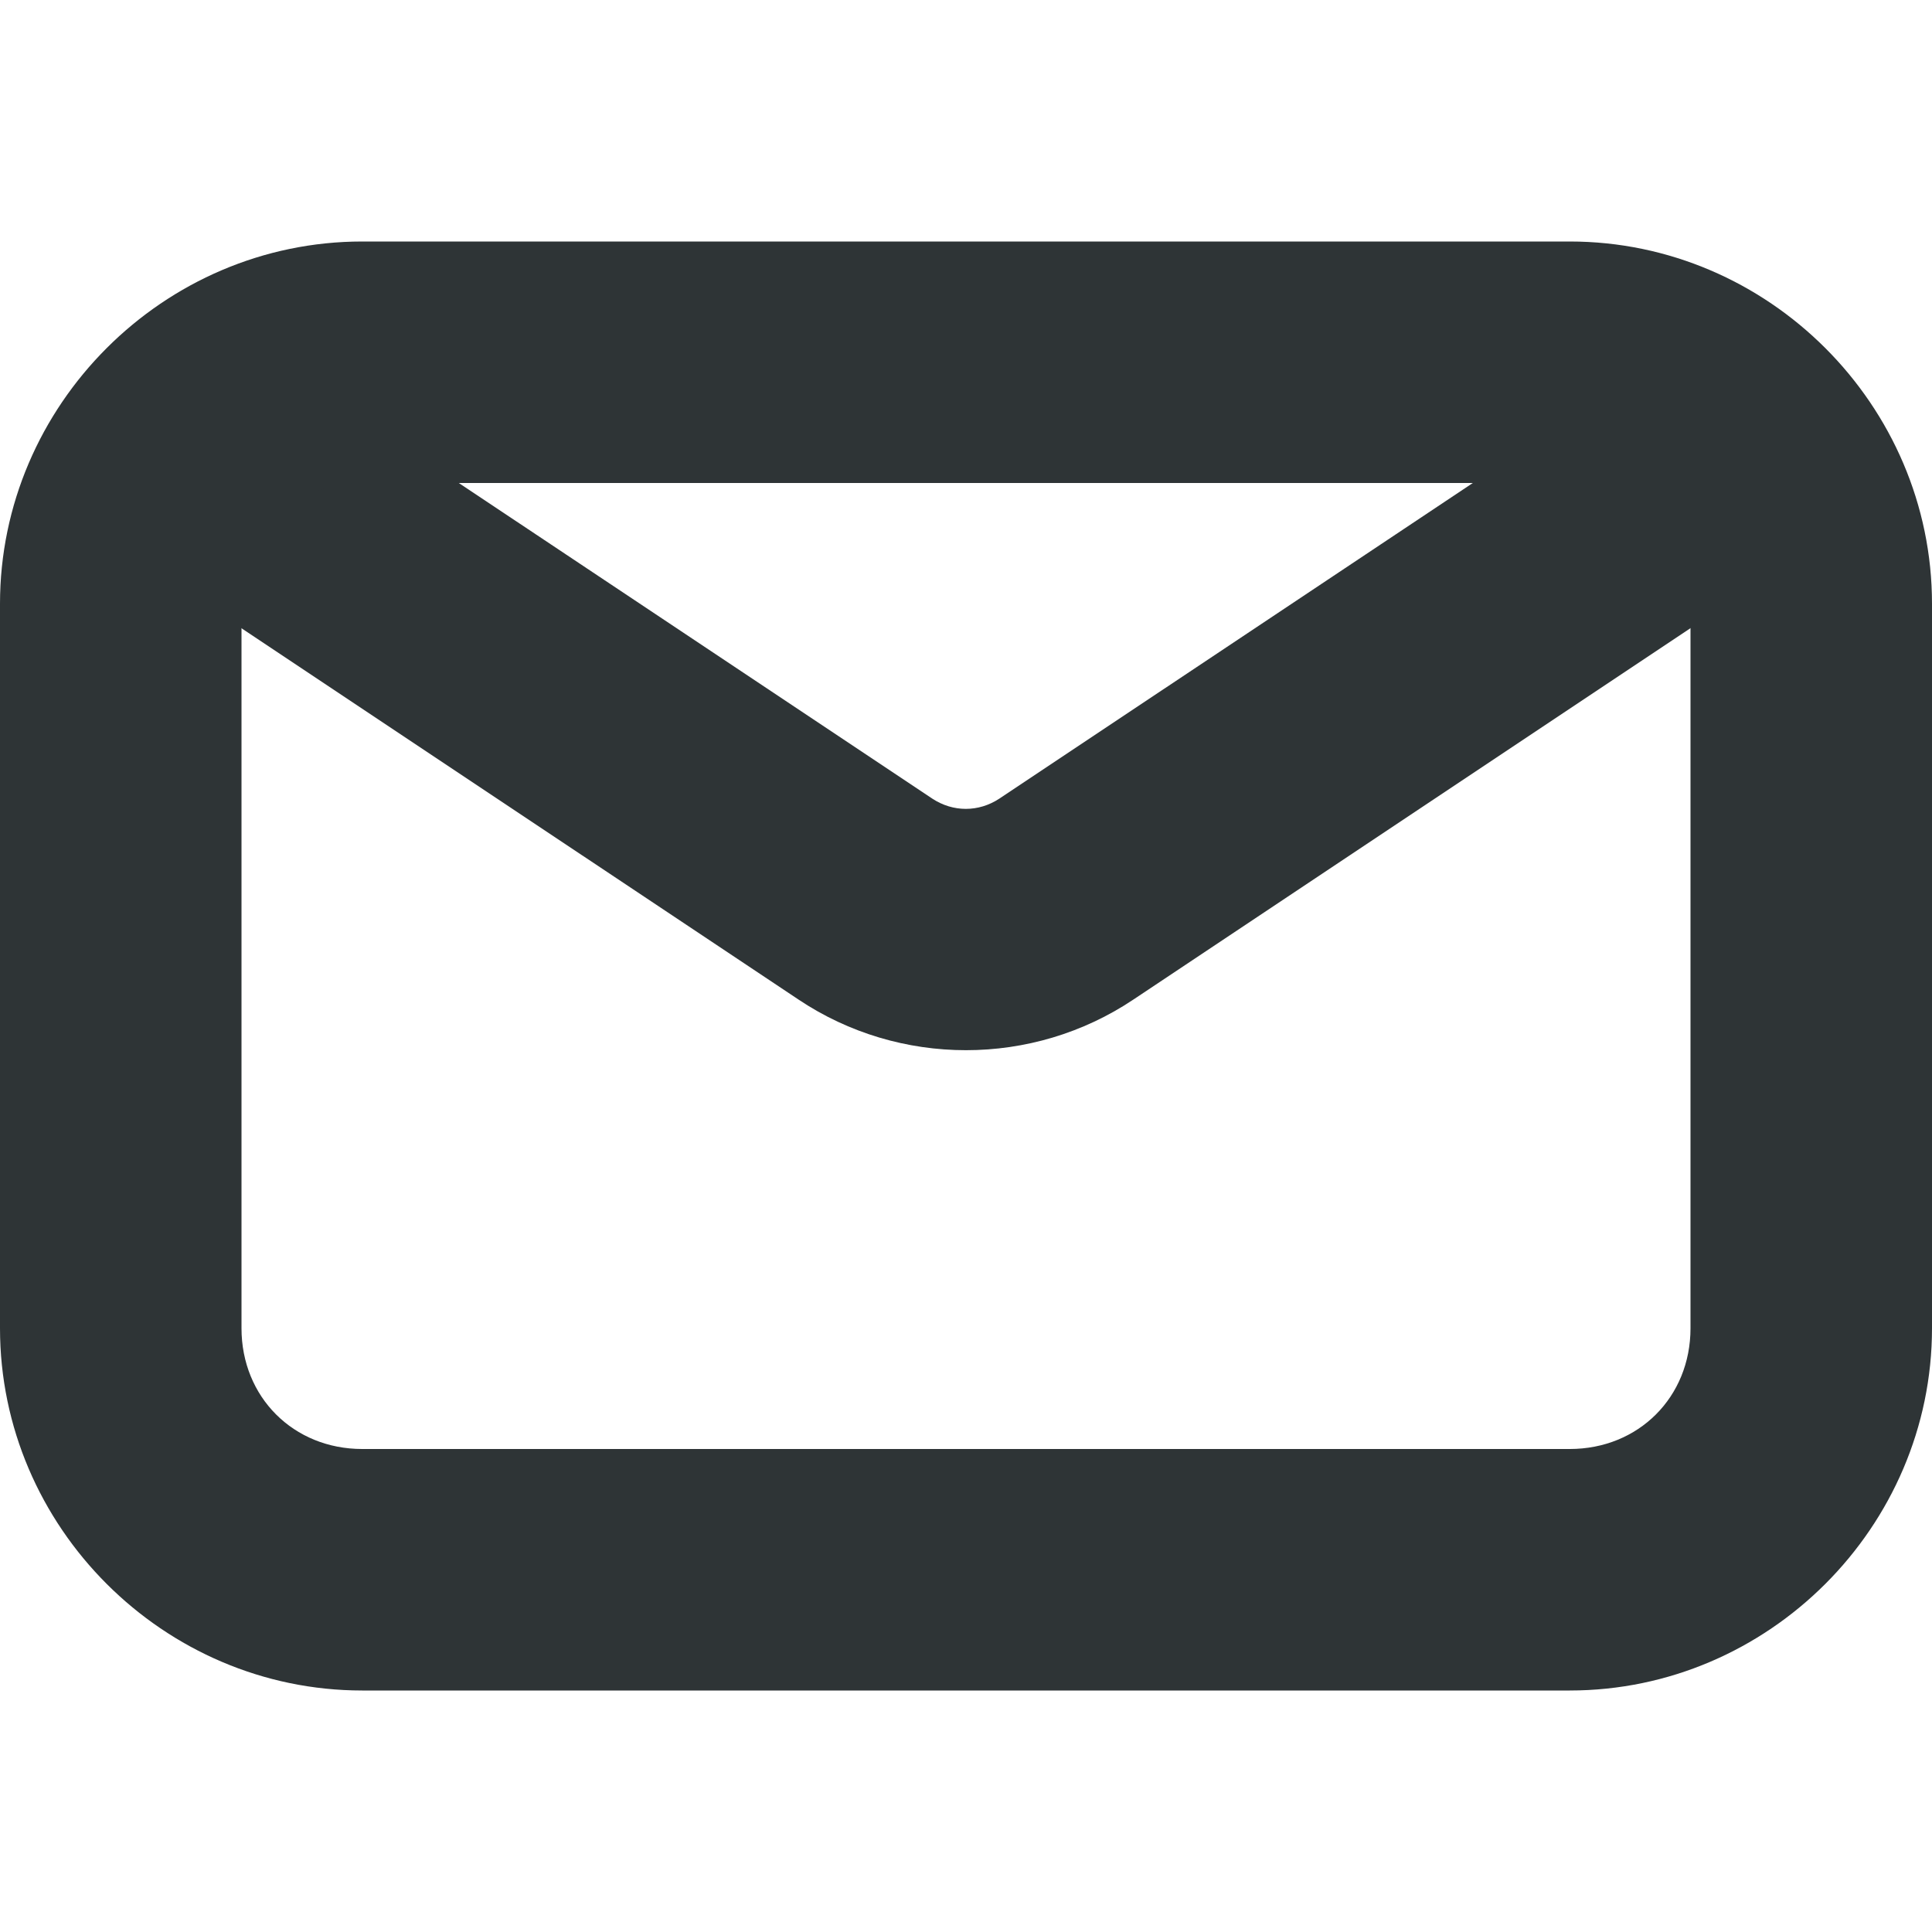
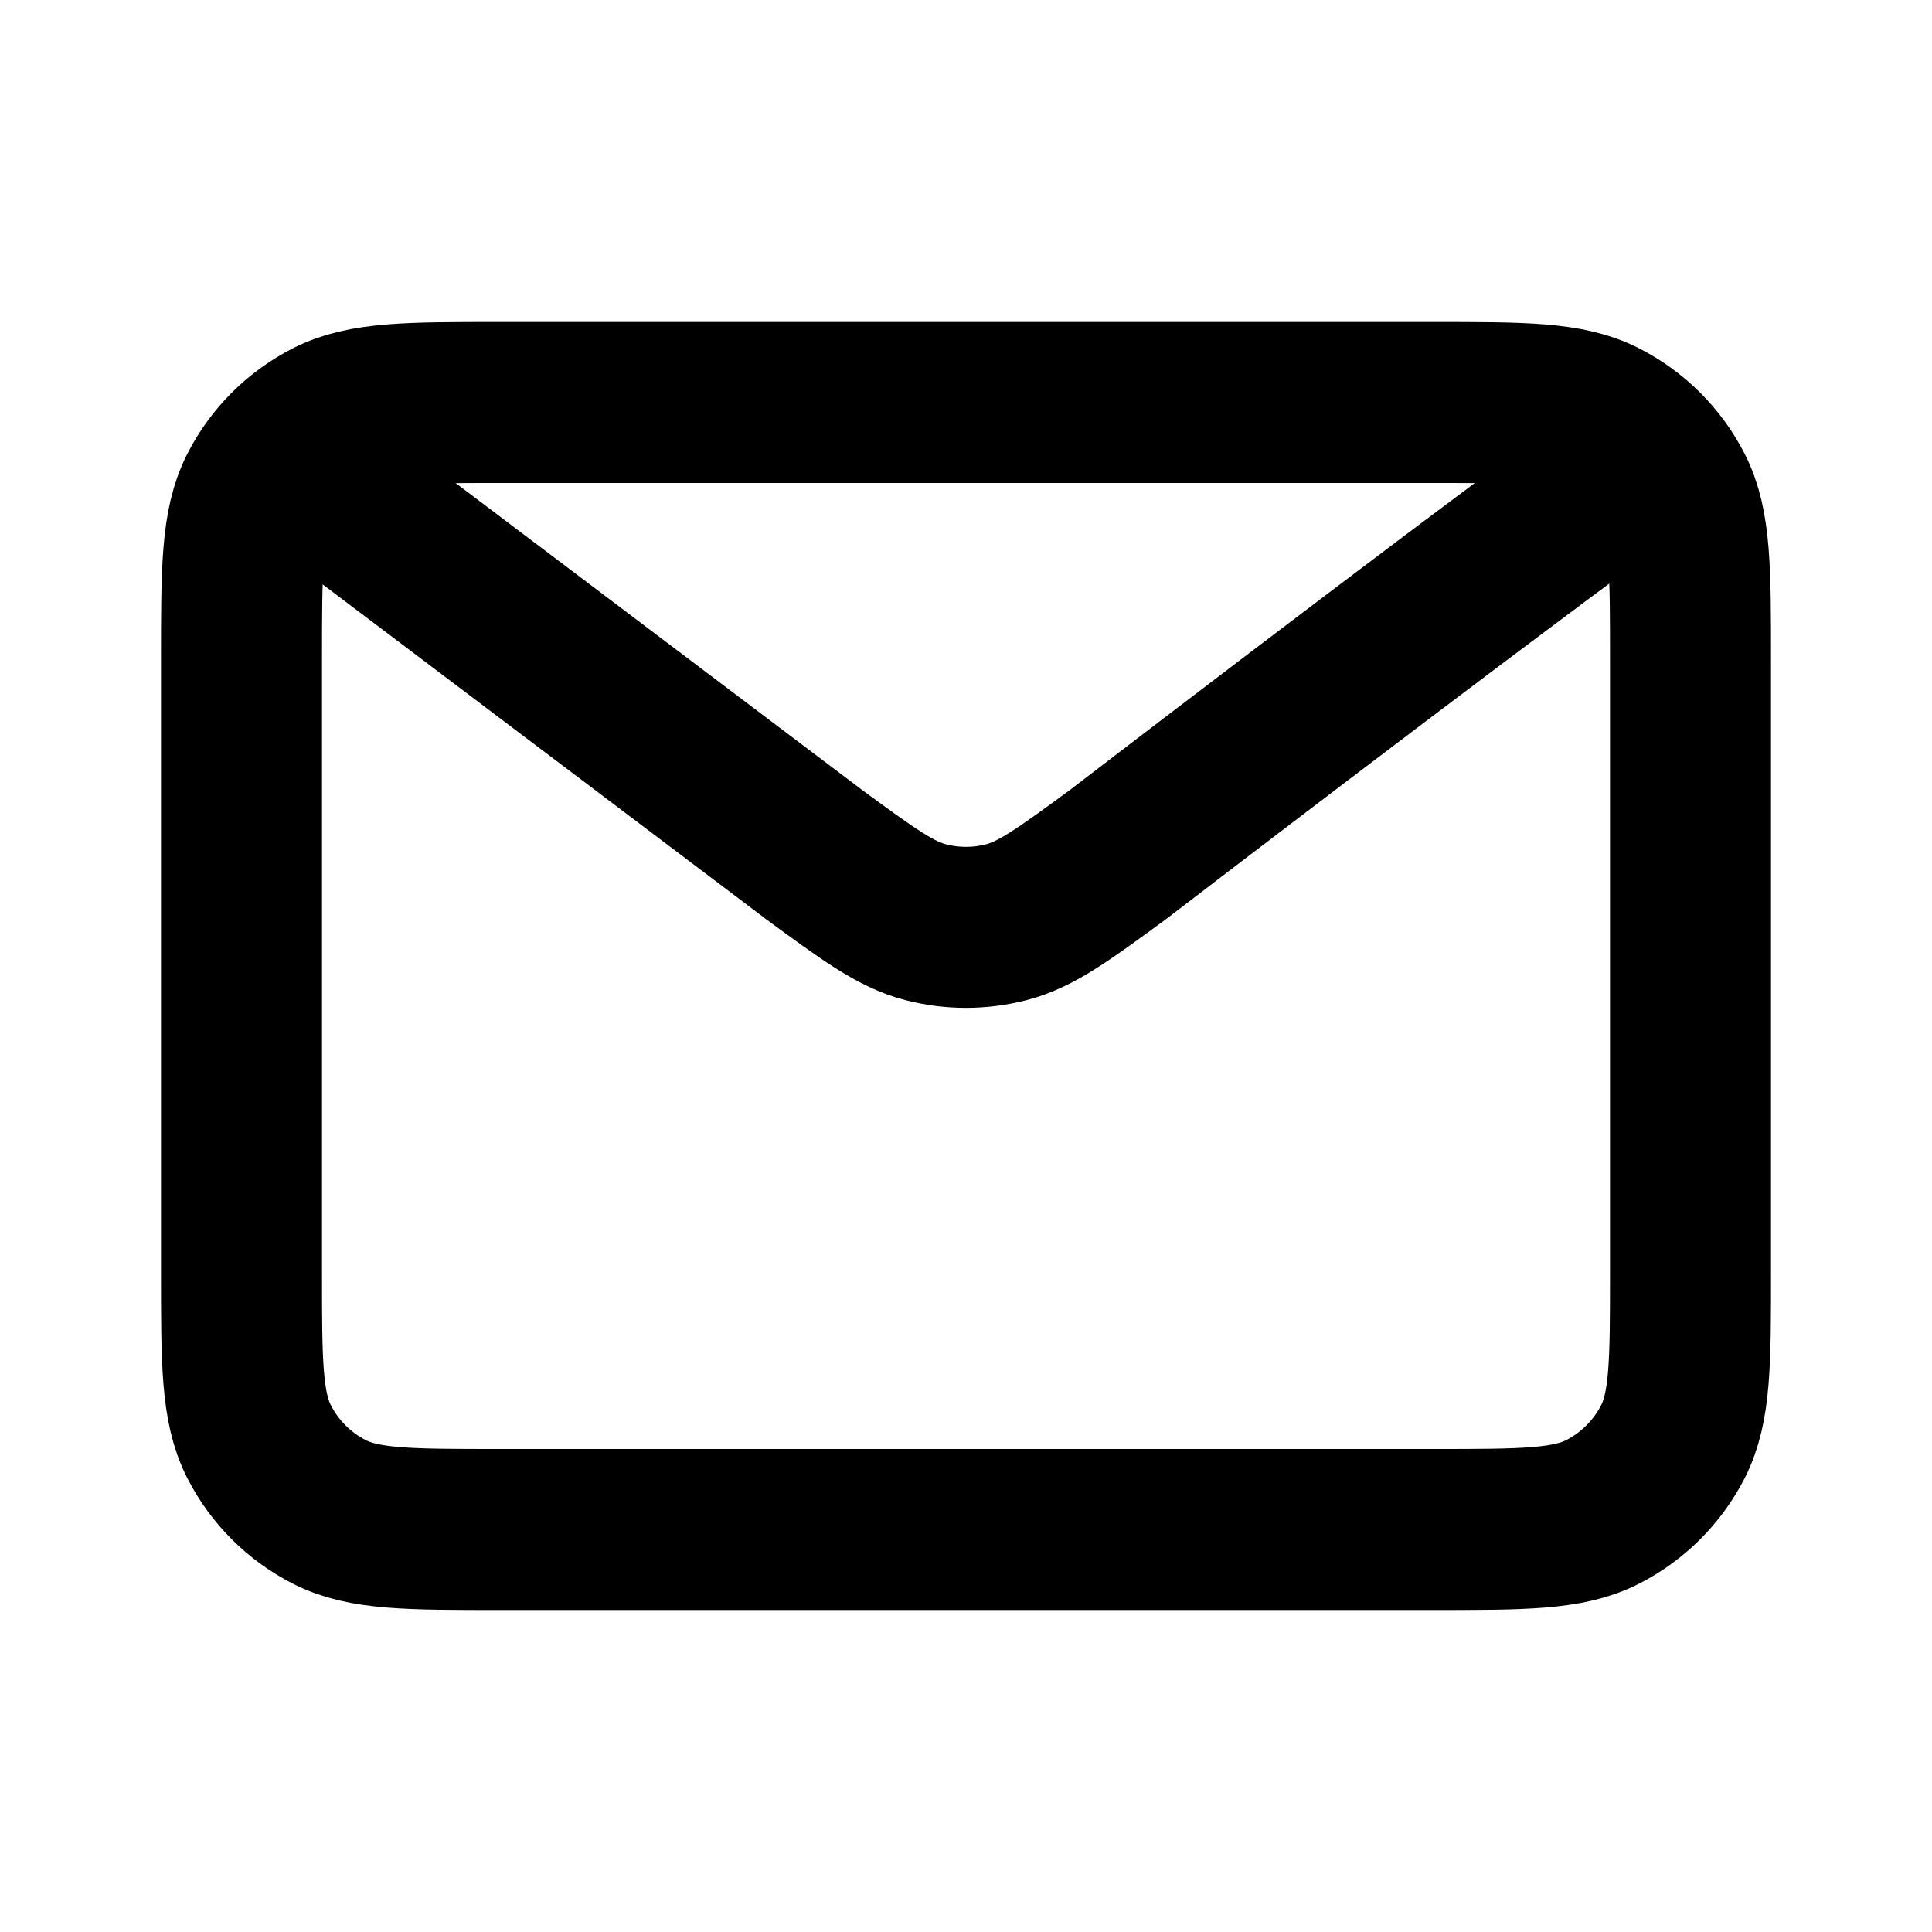
- <svg xmlns="http://www.w3.org/2000/svg" width="64px" height="64px" viewBox="0 0 16 16" fill="#000000">
+ <svg xmlns="http://www.w3.org/2000/svg" width="64px" height="64px" viewBox="0 0 24 24" fill="none">
  <g id="SVGRepo_bgCarrier" stroke-width="0" />
  <g id="SVGRepo_tracerCarrier" stroke-linecap="round" stroke-linejoin="round" />
  <g id="SVGRepo_iconCarrier">
-     <g fill="#2e3436">
-       <path d="m 1.801 3.02 c -0.258 0.051 -0.484 0.207 -0.633 0.426 c -0.305 0.461 -0.184 1.082 0.277 1.387 l 5.168 3.445 c 0.836 0.559 1.938 0.559 2.773 0 l 5.168 -3.445 c 0.461 -0.305 0.582 -0.926 0.277 -1.387 c -0.305 -0.461 -0.926 -0.582 -1.387 -0.277 l -5.168 3.445 c -0.172 0.113 -0.383 0.113 -0.555 0 l -5.168 -3.445 c -0.223 -0.148 -0.492 -0.199 -0.754 -0.148 z m 0 0" />
-       <path d="m 3 2 c -1.645 0 -3 1.355 -3 3 v 6 c 0 1.645 1.355 3 3 3 h 10 c 1.645 0 3 -1.355 3 -3 v -6 c 0 -1.645 -1.355 -3 -3 -3 z m 0 2 h 10 c 0.57 0 1 0.43 1 1 v 6 c 0 0.57 -0.43 1 -1 1 h -10 c -0.57 0 -1 -0.43 -1 -1 v -6 c 0 -0.57 0.43 -1 1 -1 z m 0 0" />
+     <g id="Communication / Mail">
+       <path id="Vector" d="M4 6L10.108 10.612L10.11 10.614C10.788 11.111 11.127 11.36 11.499 11.456C11.827 11.541 12.172 11.541 12.501 11.456C12.873 11.36 13.213 11.111 13.893 10.612C13.893 10.612 17.81 7.606 20 6M3 15.8V8.2C3 7.08 3 6.52 3.218 6.092C3.41 5.715 3.715 5.41 4.092 5.218C4.52 5 5.08 5 6.2 5H17.8C18.92 5 19.48 5 19.907 5.218C20.284 5.41 20.59 5.715 20.782 6.092C21 6.519 21 7.079 21 8.197V15.804C21 16.922 21 17.48 20.782 17.908C20.59 18.284 20.284 18.59 19.907 18.782C19.48 19 18.921 19 17.803 19H6.197C5.079 19 4.519 19 4.092 18.782C3.715 18.59 3.41 18.284 3.218 17.908C3 17.48 3 16.92 3 15.8Z" stroke="#000000" stroke-width="2" stroke-linecap="round" stroke-linejoin="round" />
    </g>
  </g>
</svg>
